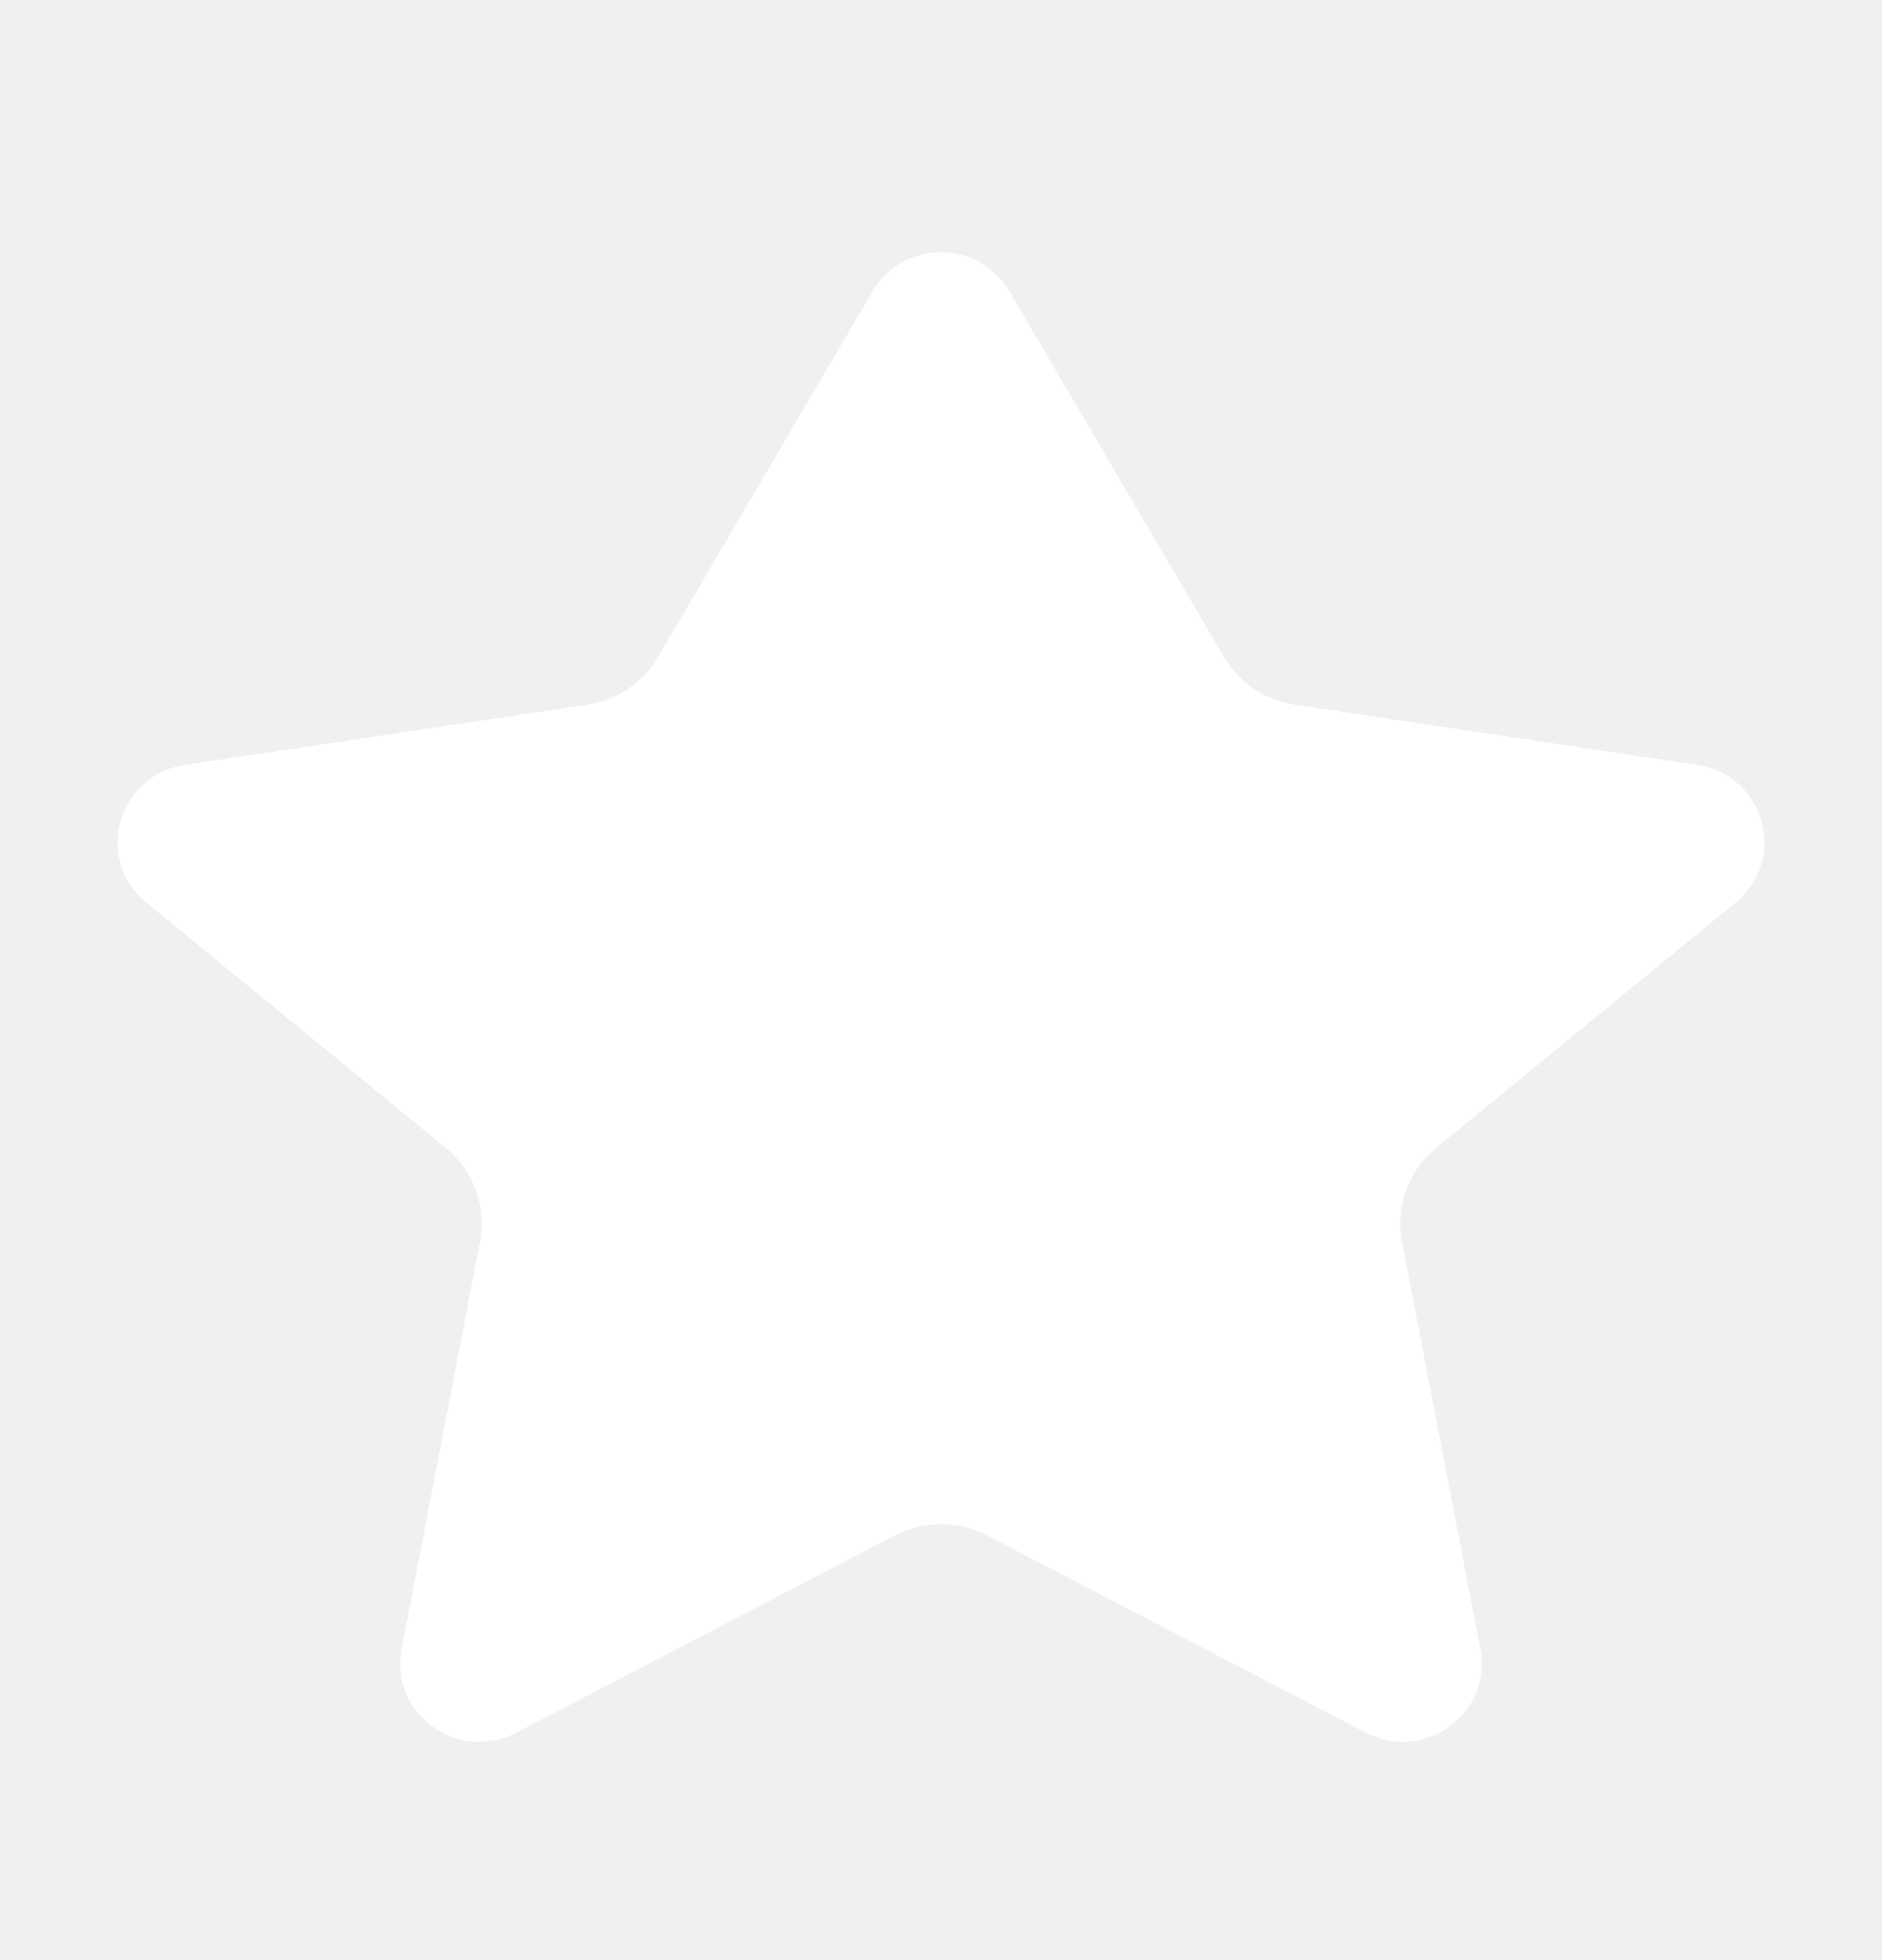
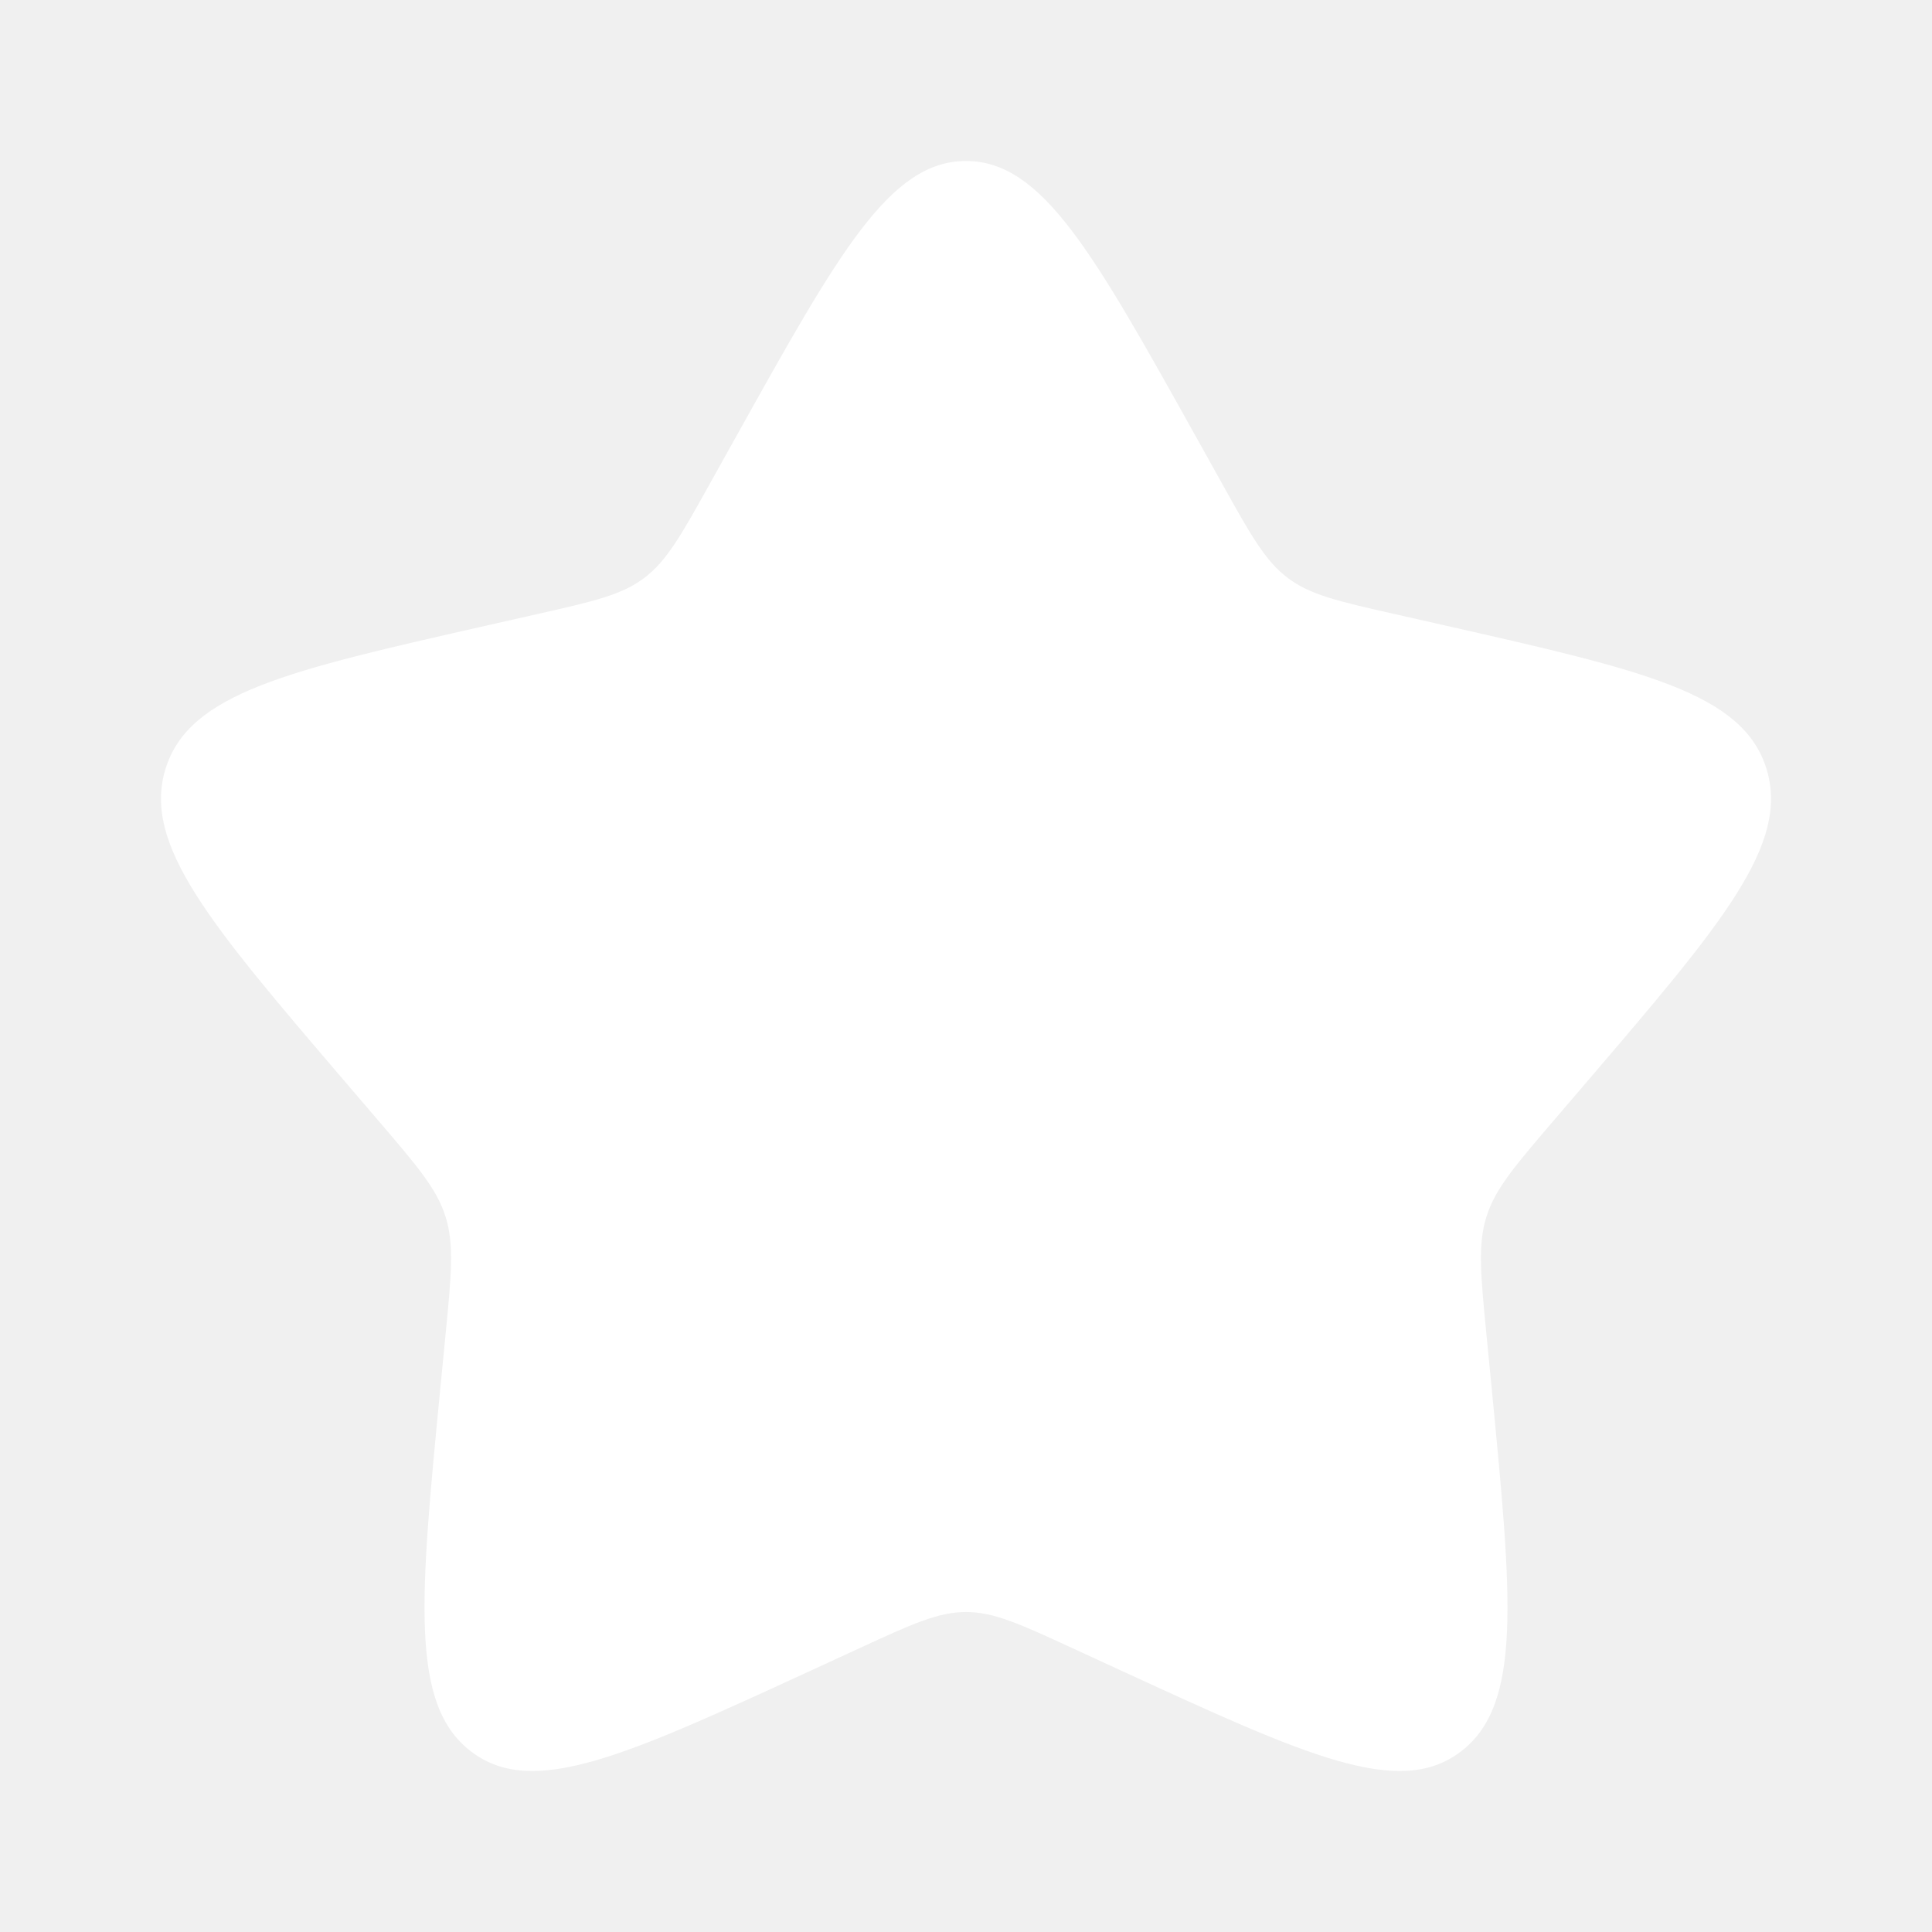
- <svg xmlns="http://www.w3.org/2000/svg" width="current" height="current" viewBox="0 0 24 25" fill="none">
-   <path d="M12.872 3.715C12.484 3.052 11.516 3.052 11.128 3.715L8.391 8.382C8.199 8.709 7.867 8.933 7.488 8.989L2.359 9.756C1.497 9.885 1.195 10.961 1.866 11.511L5.687 14.643C6.041 14.933 6.207 15.391 6.122 15.837L5.122 21.031C4.964 21.852 5.835 22.49 6.583 22.101L11.413 19.584C11.78 19.393 12.22 19.393 12.587 19.584L17.418 22.101C18.165 22.49 19.036 21.852 18.878 21.031L17.878 15.837C17.793 15.391 17.959 14.933 18.313 14.643L22.134 11.511C22.805 10.961 22.503 9.885 21.641 9.756L16.512 8.989C16.133 8.933 15.801 8.709 15.609 8.382L12.872 3.715Z" fill="white" />
+ <svg xmlns="http://www.w3.org/2000/svg" width="current" height="current" viewBox="0 0 24 24" fill="none">
+   <path d="M9.153 5.408C10.42 3.136 11.053 2 12 2C12.947 2 13.58 3.136 14.847 5.408L15.175 5.996C15.534 6.642 15.714 6.965 15.995 7.178C16.276 7.391 16.625 7.47 17.324 7.628L17.96 7.772C20.42 8.329 21.65 8.607 21.943 9.548C22.235 10.489 21.397 11.469 19.72 13.43L19.286 13.937C18.81 14.494 18.571 14.773 18.464 15.118C18.357 15.462 18.393 15.834 18.465 16.578L18.531 17.254C18.784 19.871 18.911 21.179 18.145 21.76C17.379 22.342 16.227 21.811 13.924 20.751L13.329 20.477C12.674 20.175 12.347 20.025 12 20.025C11.653 20.025 11.326 20.175 10.671 20.477L10.076 20.751C7.773 21.811 6.621 22.342 5.855 21.76C5.089 21.179 5.216 19.871 5.469 17.254L5.535 16.578C5.607 15.834 5.643 15.462 5.536 15.118C5.429 14.773 5.19 14.494 4.714 13.937L4.28 13.43C2.603 11.469 1.765 10.489 2.057 9.548C2.35 8.607 3.58 8.329 6.04 7.772L6.676 7.628C7.375 7.47 7.724 7.391 8.005 7.178C8.286 6.965 8.466 6.642 8.825 5.996L9.153 5.408Z" fill="white" />
</svg>
